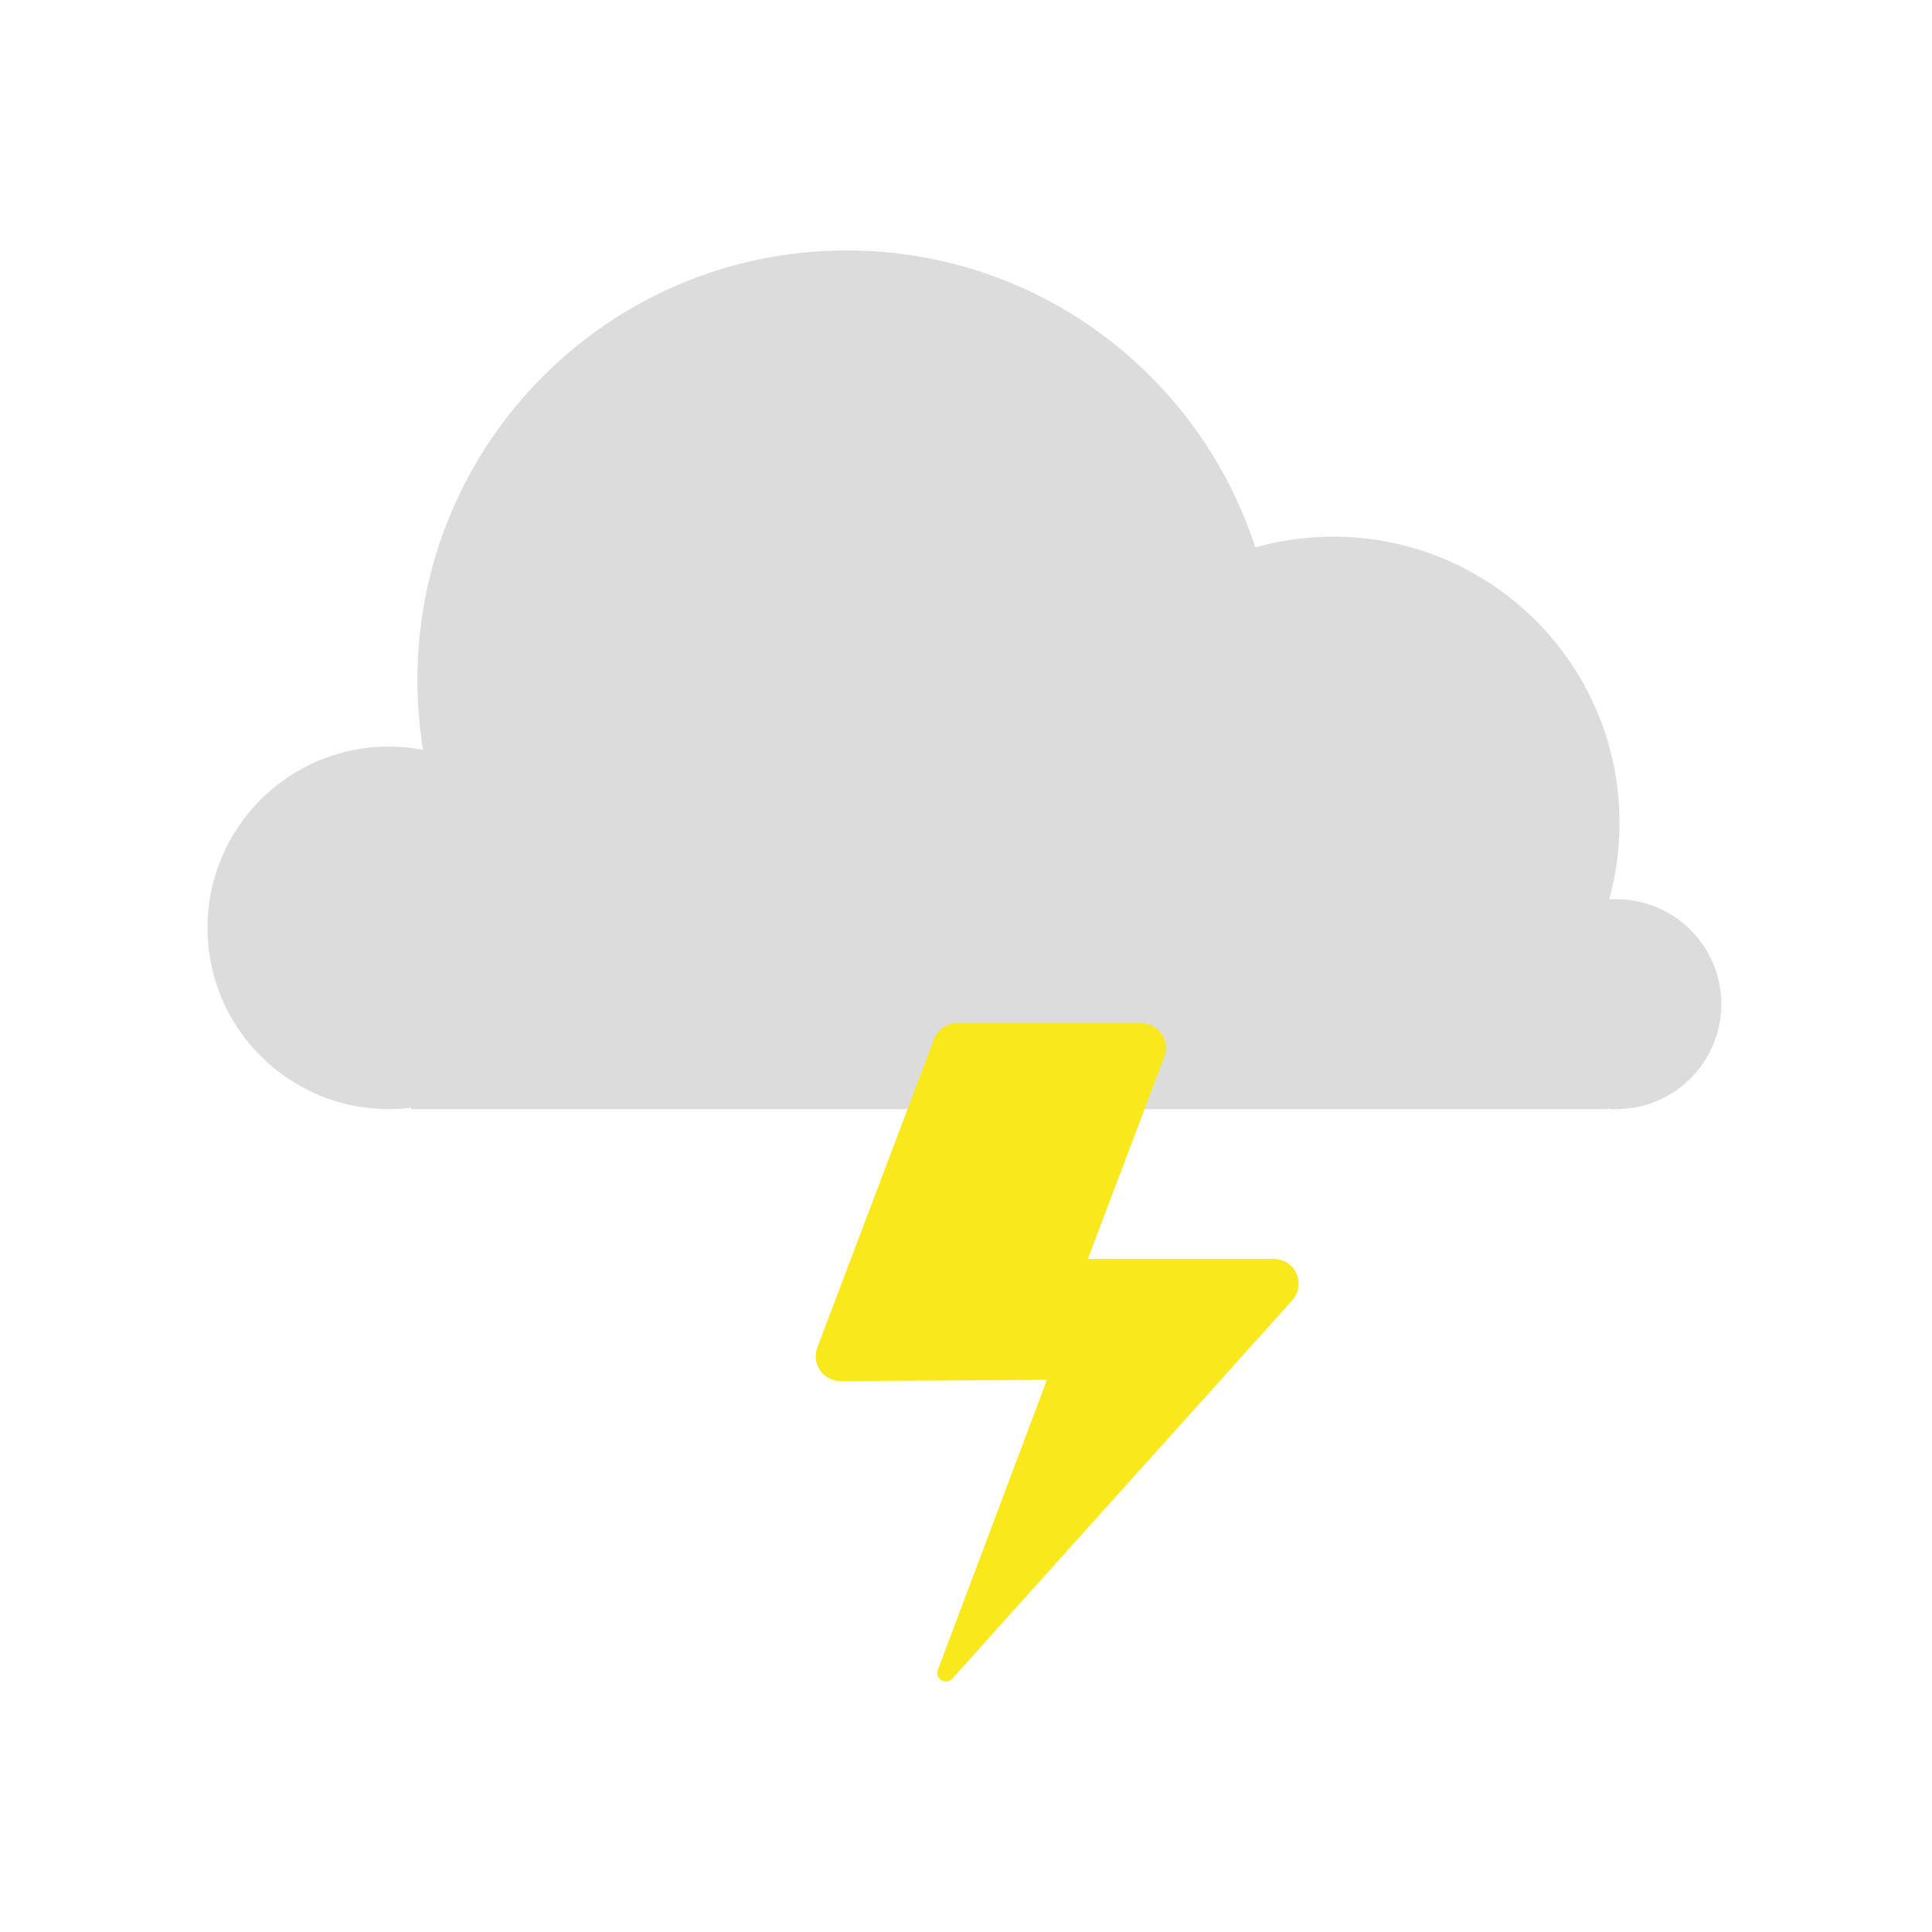
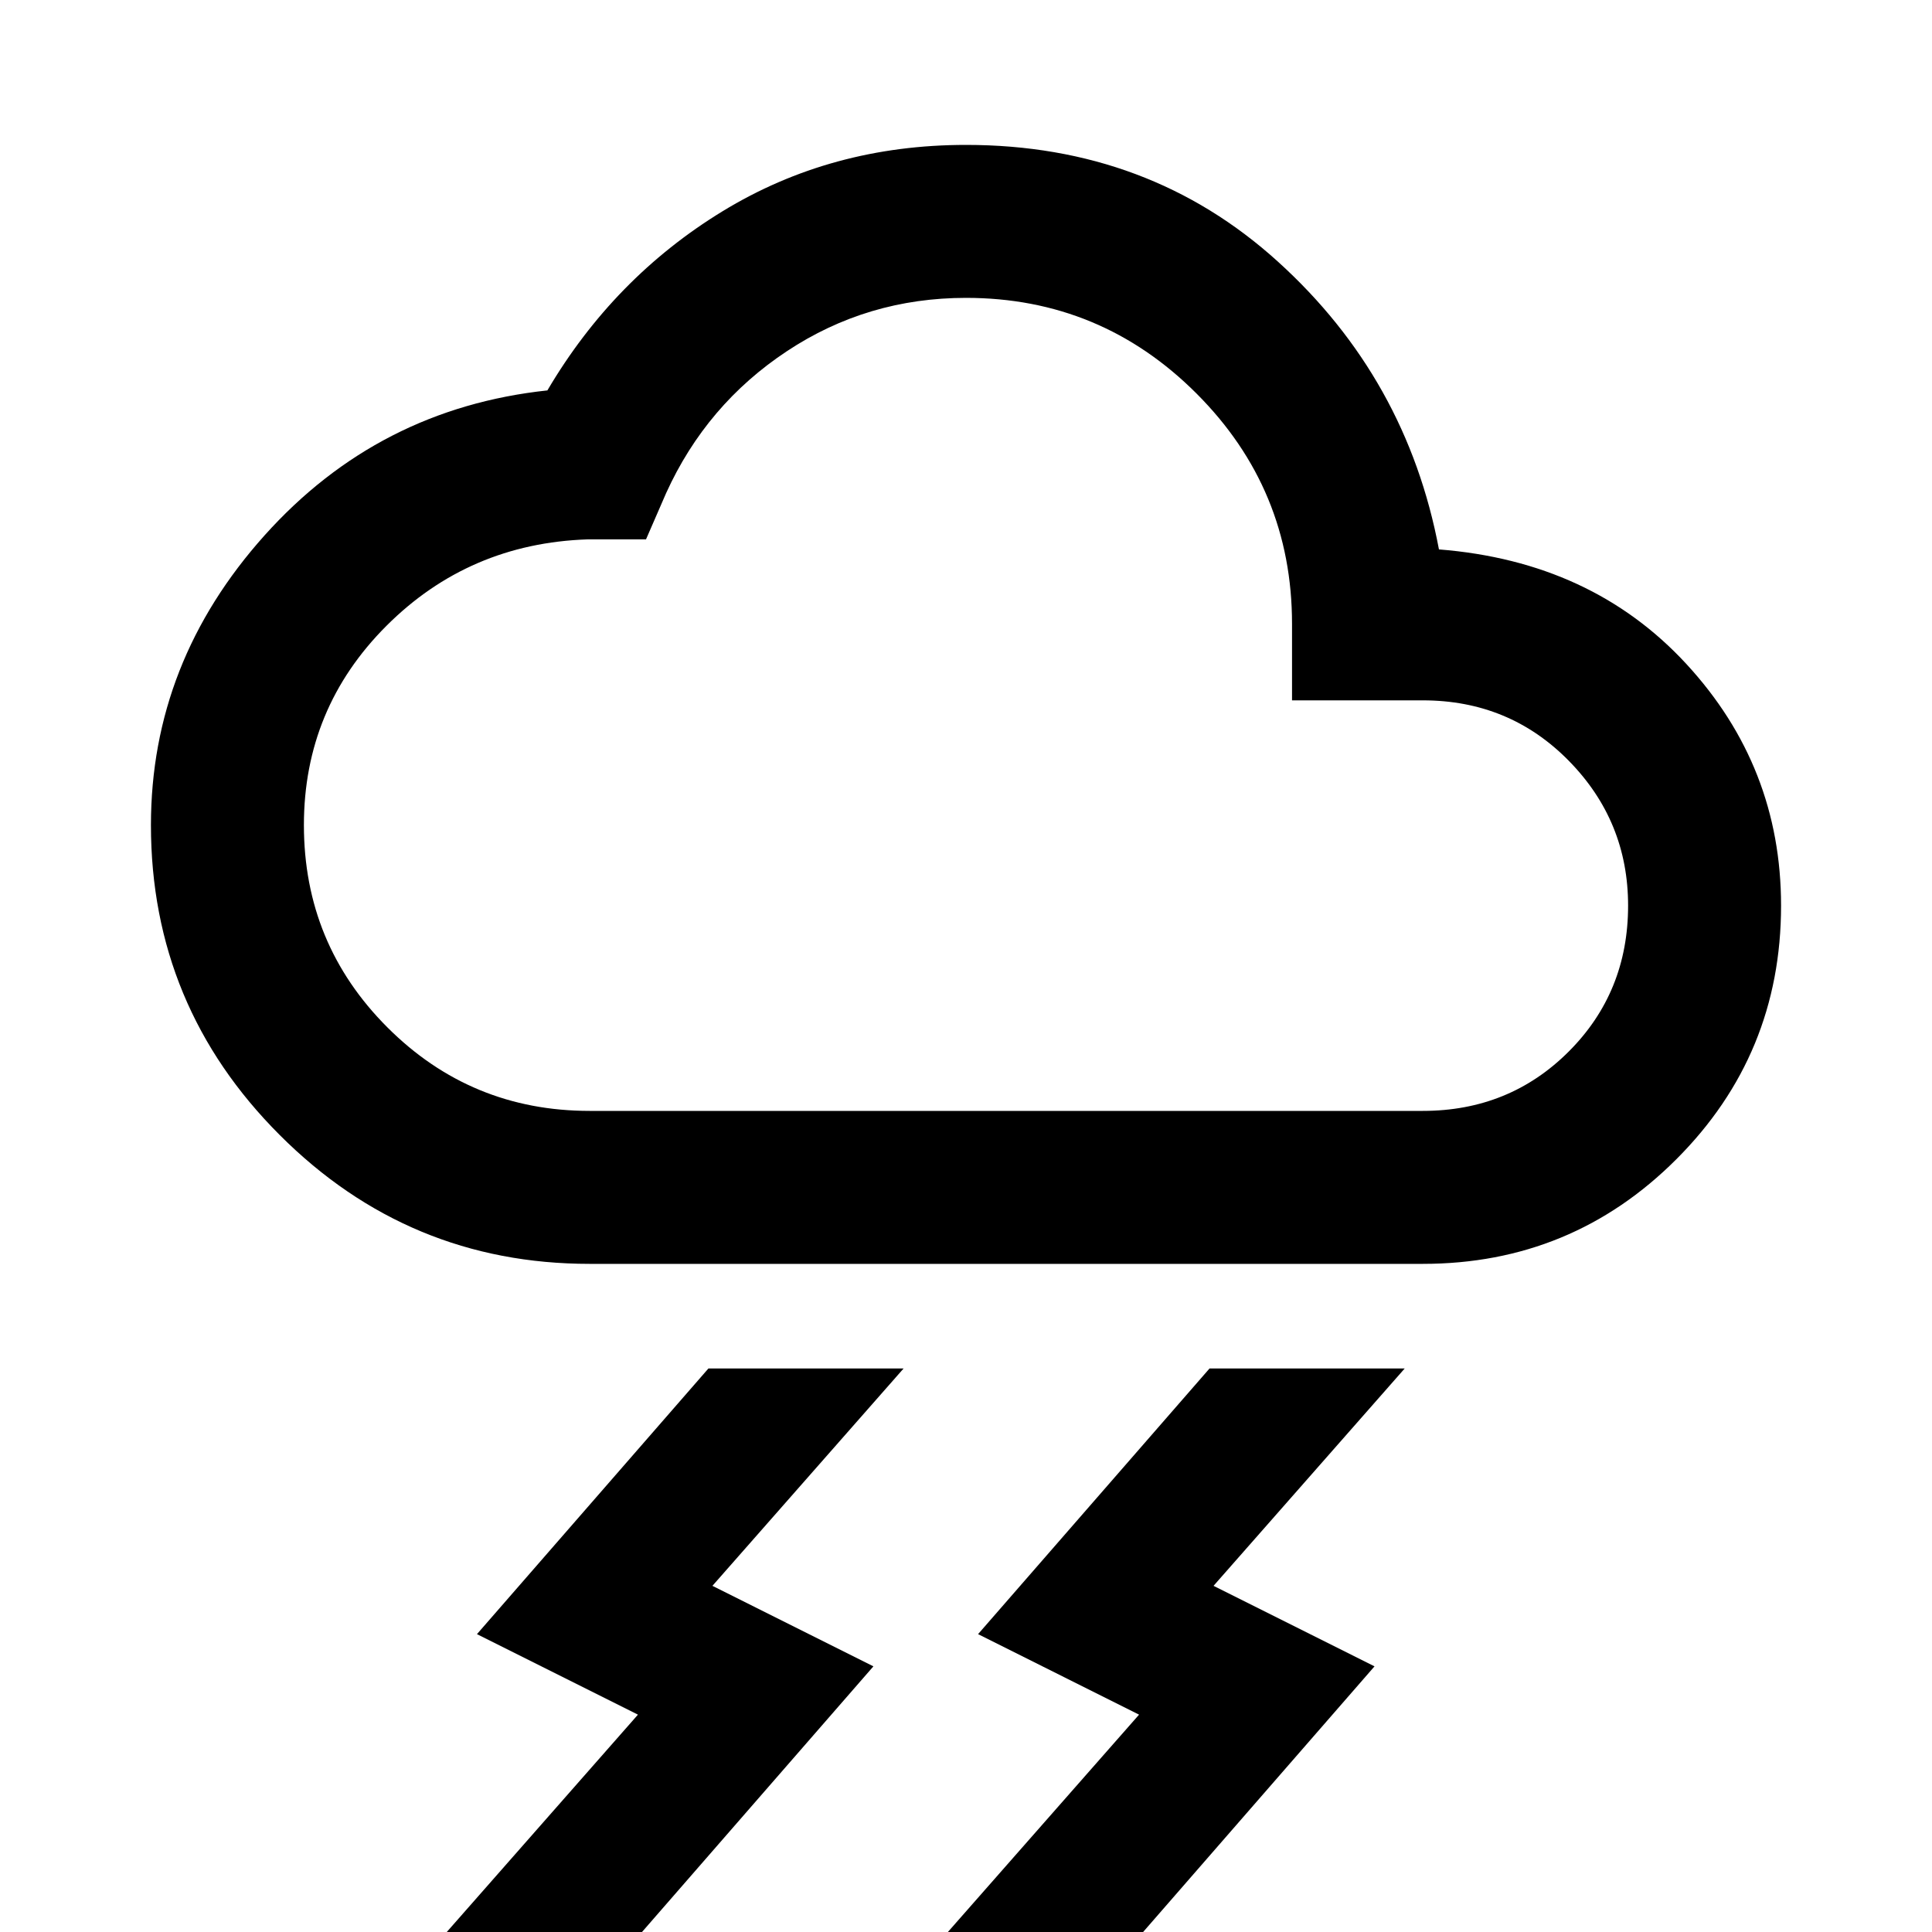
- <svg xmlns="http://www.w3.org/2000/svg" height="32" viewBox="0 0 270 270" style="display: block">
-   <g fill="none" fill-rule="evenodd" transform="translate(29 35)">
-     <path fill="#DCDCDC" d="M28.444,119.811 C27.425,119.936 26.387,120 25.333,120 C11.342,120 0,108.658 0,94.667 C0,80.675 11.342,69.333 25.333,69.333 C26.972,69.333 28.575,69.489 30.127,69.786 C29.605,66.602 29.333,63.333 29.333,60 C29.333,26.863 56.196,0 89.333,0 C116.017,0 138.632,17.418 146.429,41.504 C149.895,40.524 153.553,40 157.333,40 C179.425,40 197.333,57.909 197.333,80 C197.333,83.706 196.829,87.295 195.886,90.7 C196.217,90.678 196.552,90.667 196.889,90.667 C204.989,90.667 211.556,97.233 211.556,105.333 C211.556,113.434 204.989,120 196.889,120 C196.439,120 195.995,119.98 195.556,119.94 L195.556,120 L28.444,120 L28.444,119.811 Z" />
-     <path fill="#F8E81C" fill-rule="nonzero" d="M152.185,142.996 C151.63,141.749 150.393,140.947 149.028,140.947 L123.026,140.947 L133.722,112.679 C134.123,111.617 133.978,110.426 133.333,109.492 C132.687,108.558 131.625,108 130.489,108 L104.764,108 C103.327,108 102.04,108.889 101.532,110.233 L85.224,153.332 C84.822,154.394 84.967,155.585 85.613,156.52 C86.258,157.454 87.321,158.012 88.456,158.012 L117.314,157.838 L102.067,198.39 C101.865,198.926 102.074,199.53 102.563,199.827 C103.053,200.124 103.684,200.031 104.067,199.605 L151.599,146.713 C152.511,145.698 152.741,144.242 152.185,142.996 Z" />
-   </g>
+ <svg xmlns="http://www.w3.org/2000/svg" height="40" width="40">
+   <path d="m19.625 40 3.958-4.5-3.333-1.667 4.792-5.5h4.041l-3.958 4.5 3.333 1.667-4.791 5.5ZM9.25 40l3.958-4.5-3.333-1.667 4.792-5.5h4.041l-3.958 4.5 3.333 1.667-4.791 5.5Zm2.958-13.833q-3.75 0-6.416-2.667-2.667-2.667-2.667-6.417 0-3.375 2.354-6t5.854-3q1.375-2.333 3.625-3.708T20 3q3.792 0 6.458 2.417 2.667 2.416 3.334 5.958 3.166.25 5.125 2.375 1.958 2.125 1.958 5 0 3.083-2.167 5.25-2.166 2.167-5.25 2.167Zm0-3.167h17.25q1.792 0 3.021-1.229 1.229-1.229 1.229-3.021 0-1.75-1.229-3t-3.021-1.25H26.75v-1.583q0-2.792-1.979-4.771T20 6.167q-2.042 0-3.708 1.104-1.667 1.104-2.5 2.937l-.417.959h-1.208Q9.708 11.25 8 12.958q-1.708 1.709-1.708 4.125 0 2.459 1.729 4.188Q9.75 23 12.208 23ZM20 14.583Z" />
</svg>
